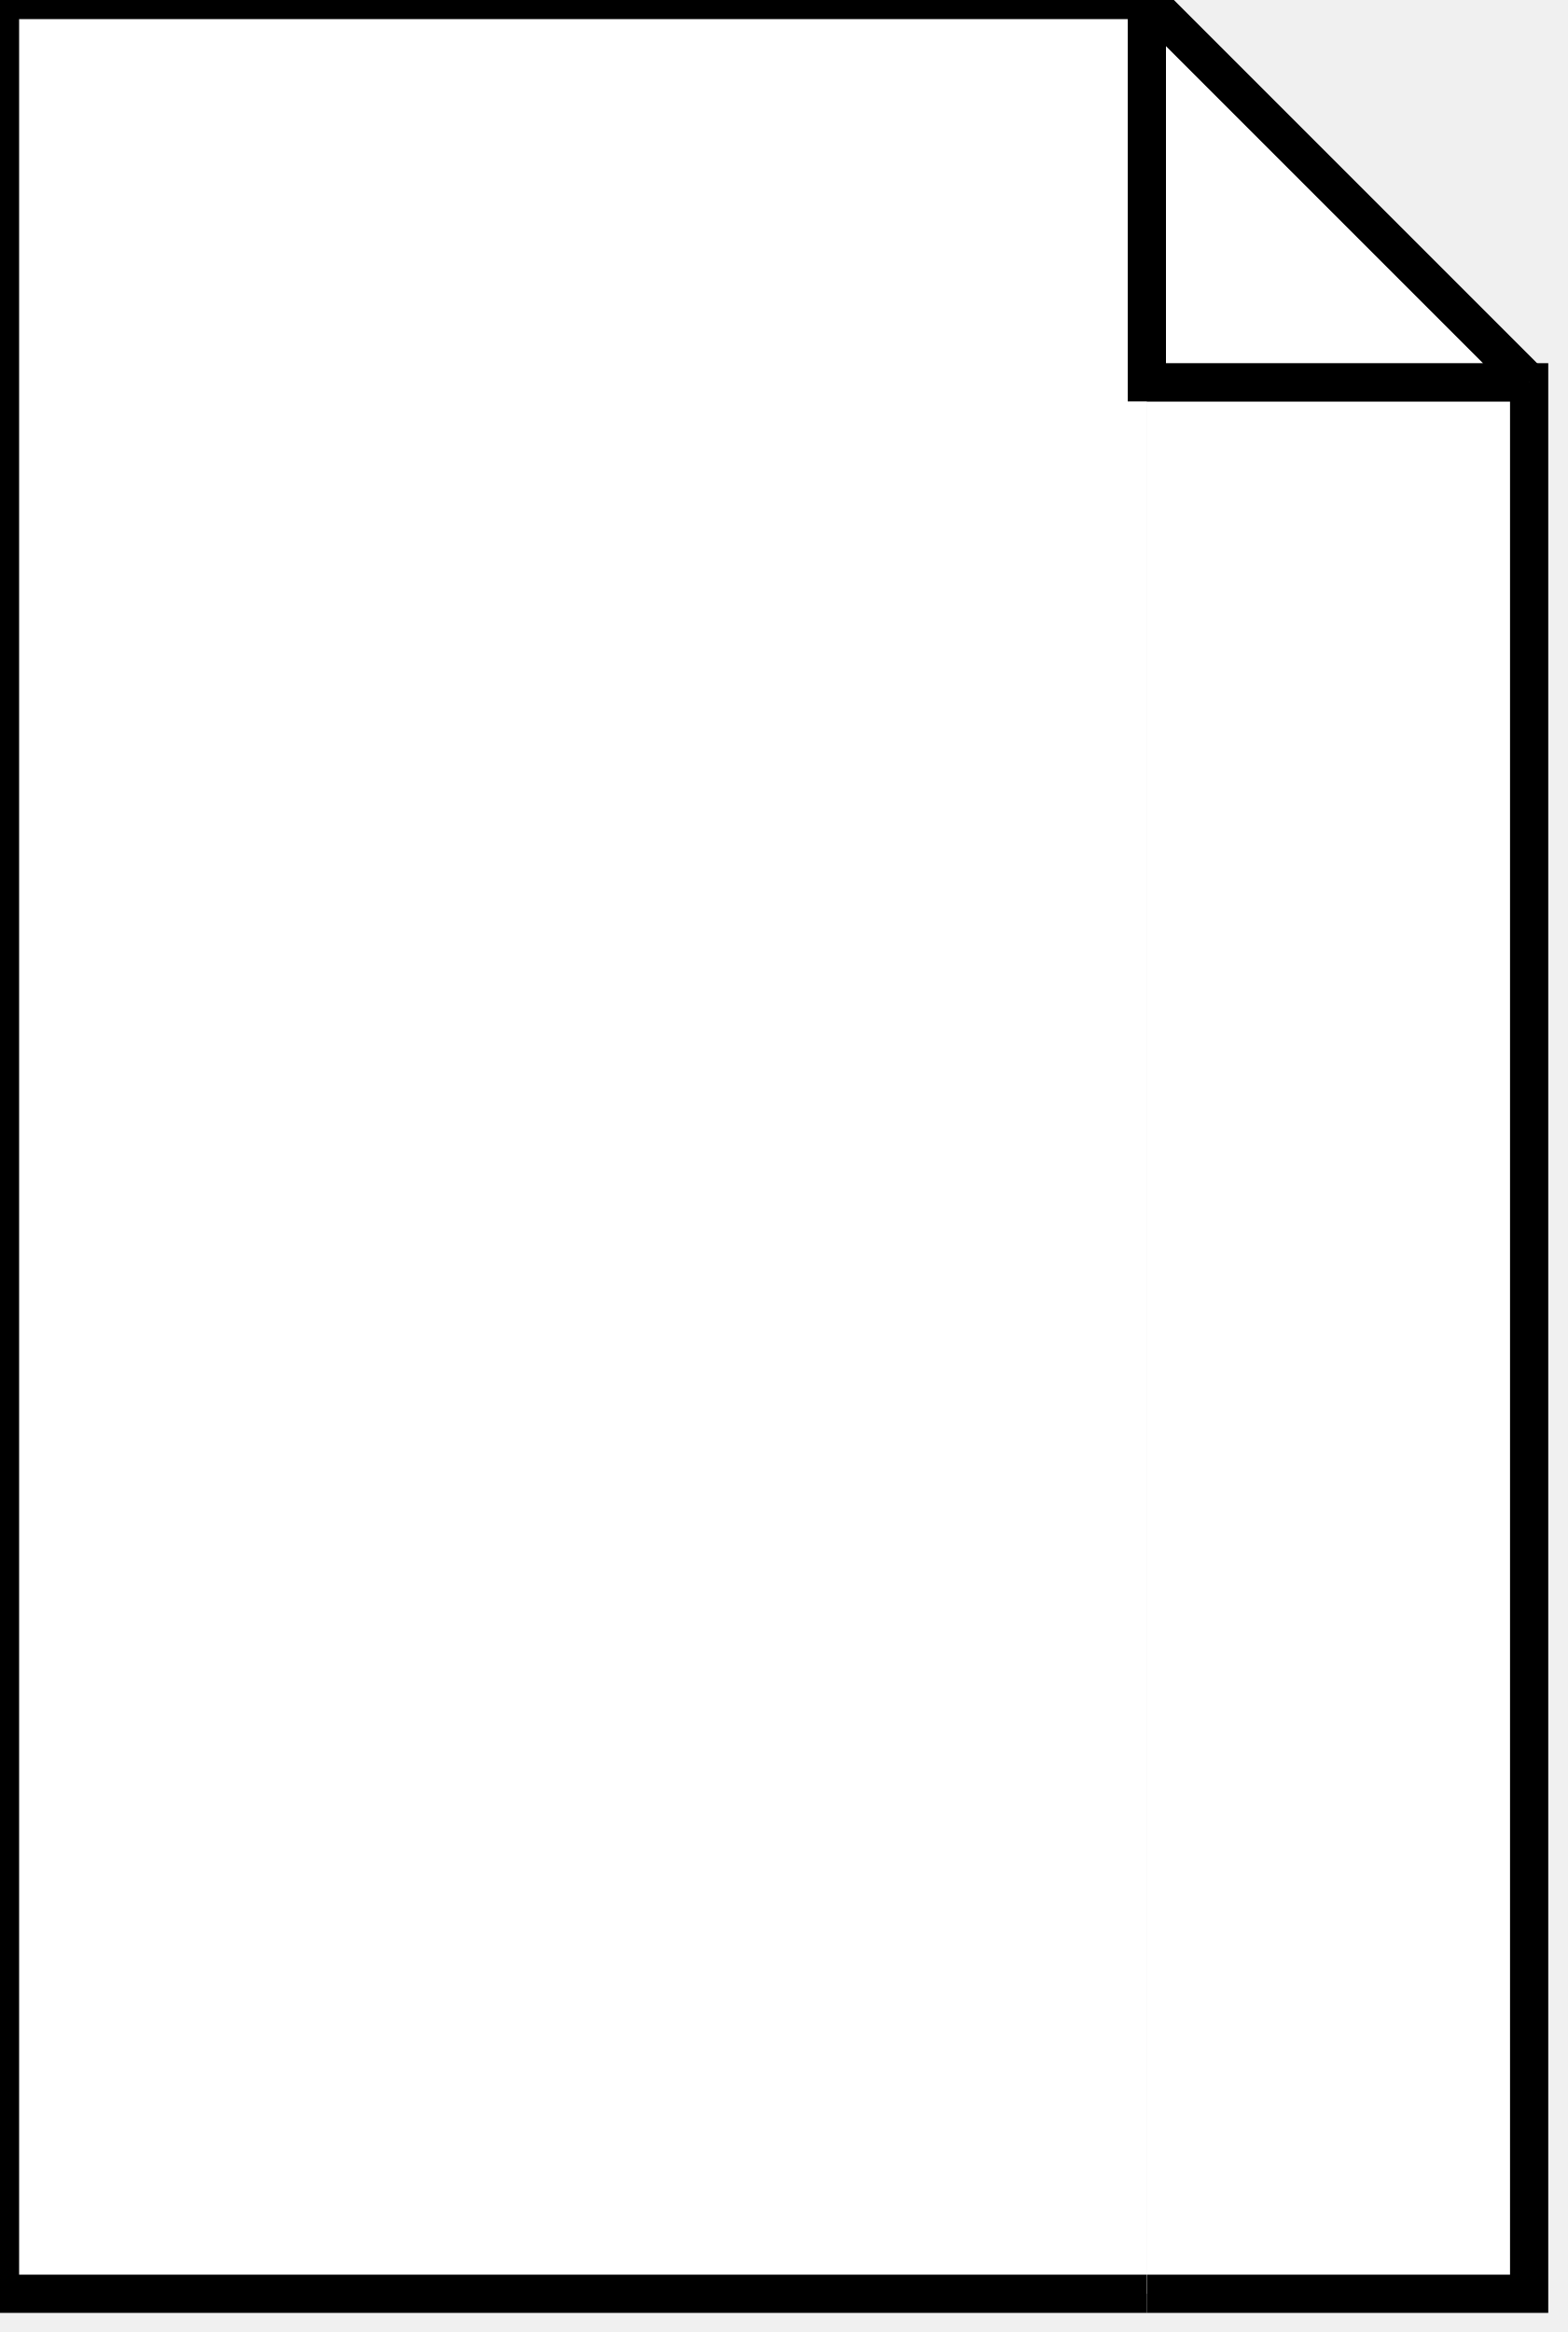
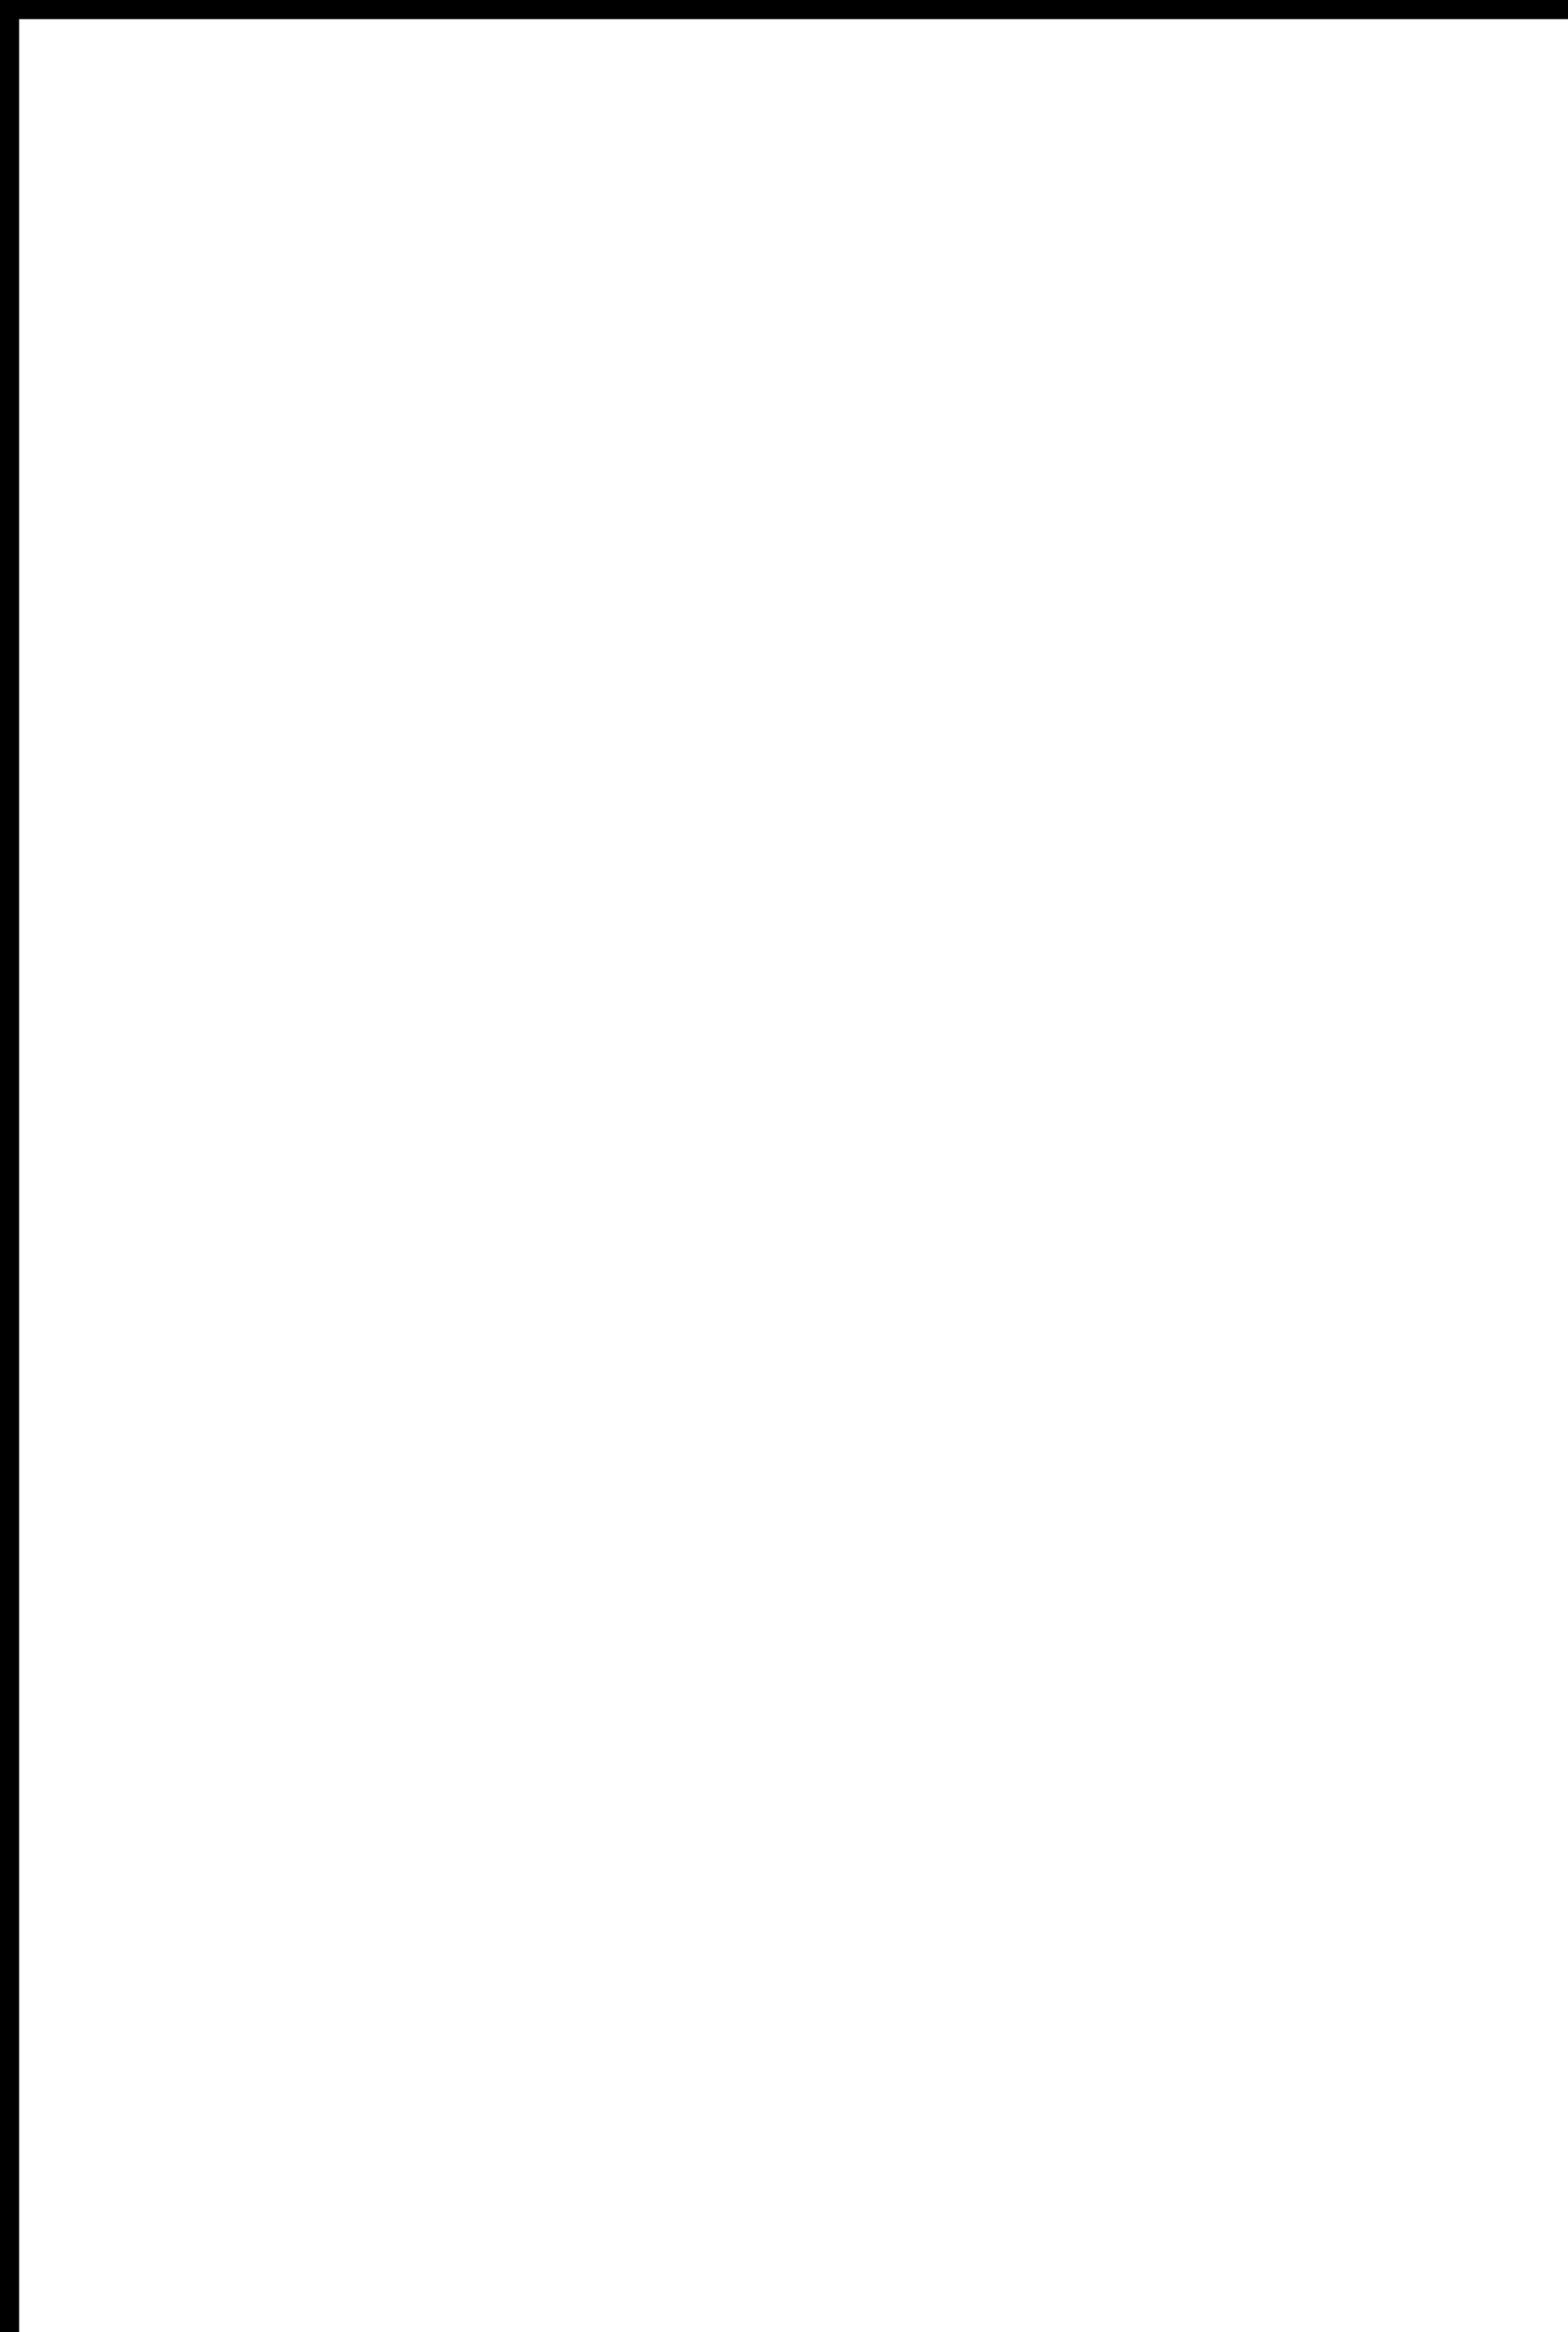
<svg xmlns="http://www.w3.org/2000/svg" xmlns:ns1="http://www.b3mn.org/oryx" width="41" height="61" version="1.0">
-   <defs />
+   <defs>
+     </defs>
  <ns1:magnets>
-     <ns1:magnet ns1:cx="0" ns1:cy="30" ns1:anchors="left" />
-     <ns1:magnet ns1:cx="20" ns1:cy="60" ns1:anchors="bottom" />
-     <ns1:magnet ns1:cx="40" ns1:cy="30" ns1:anchors="right" />
-     <ns1:magnet ns1:cx="20" ns1:cy="0" ns1:anchors="top" />
-     <ns1:magnet ns1:cx="20" ns1:cy="30" ns1:default="yes" />
+     <ns1:magnet ns1:cx="0" ns1:cy="48.5" ns1:anchors="left" />
+     <ns1:magnet ns1:cx="44" ns1:cy="97" ns1:anchors="bottom" />
+     <ns1:magnet ns1:cx="88" ns1:cy="48.5" ns1:anchors="right" />
+     <ns1:magnet ns1:cx="44" ns1:cy="0" ns1:anchors="top" />
+     <ns1:magnet ns1:cx="44" ns1:cy="48.5" ns1:default="yes" />
  </ns1:magnets>
  <g pointer-events="fill">
-     <polyline ns1:resize="vertical horizontal" ns1:anchors="left right" id="frame" stroke="black" fill="white" stroke-width="1" points="30,60 0,60 0,0 30,0" />
-     <polyline ns1:anchors="right top bottom" id="celem2" stroke="black" fill="white" stroke-width="1" points="30,60 40,60 40,10 30,10" />
-     <polyline ns1:anchors="right top" id="celem3" stroke="black" fill="white" stroke-width="1" points="40,10 30,0 30,10 40,10" />
-     <rect id="unvisibleBorder" x="0" y="0" height="60" width="40" stroke="none" fill="none" ns1:resize="horizontal vertical" />
-     <text font-size="14" id="text_name" x="20" y="30" ns1:align="middle center" ns1:fittoelem="unvisibleBorder" stroke="black">
- 	</text>
-     <text font-size="11" id="text_state" x="20" y="50" ns1:align="middle center" stroke="black" ns1:anchors="bottom" />
+     <polyline ns1:resize="vertical horizontal" ns1:anchors="left right" id="frame" stroke="black" fill="#ffffff" stroke-width="1" points="78,97 0,97 0,0 78,0" />
+     <polyline ns1:anchors="right top bottom" id="celem2" stroke="black" fill="#ffffff" stroke-width="1" points="78,97 88,97 88,10 78,10" />
+     <polyline ns1:anchors="right top" id="celem3" stroke="black" fill="#ffffff" stroke-width="1" points="88,10 78,0 78,10 88,10" />
+     <rect id="unvisibleBorder" x="0" y="0" height="97" width="88" stroke="none" fill="none" ns1:resize="horizontal vertical" />
+     <text font-size="14" id="text_name" x="44" y="48.5" align="middle center" ns1:fittoelem="unvisibleBorder" stroke="black" />
+     <text font-size="11" id="text_state" x="44" y="87" align="middle center" stroke="black" ns1:anchors="bottom" />
  </g>
</svg>
